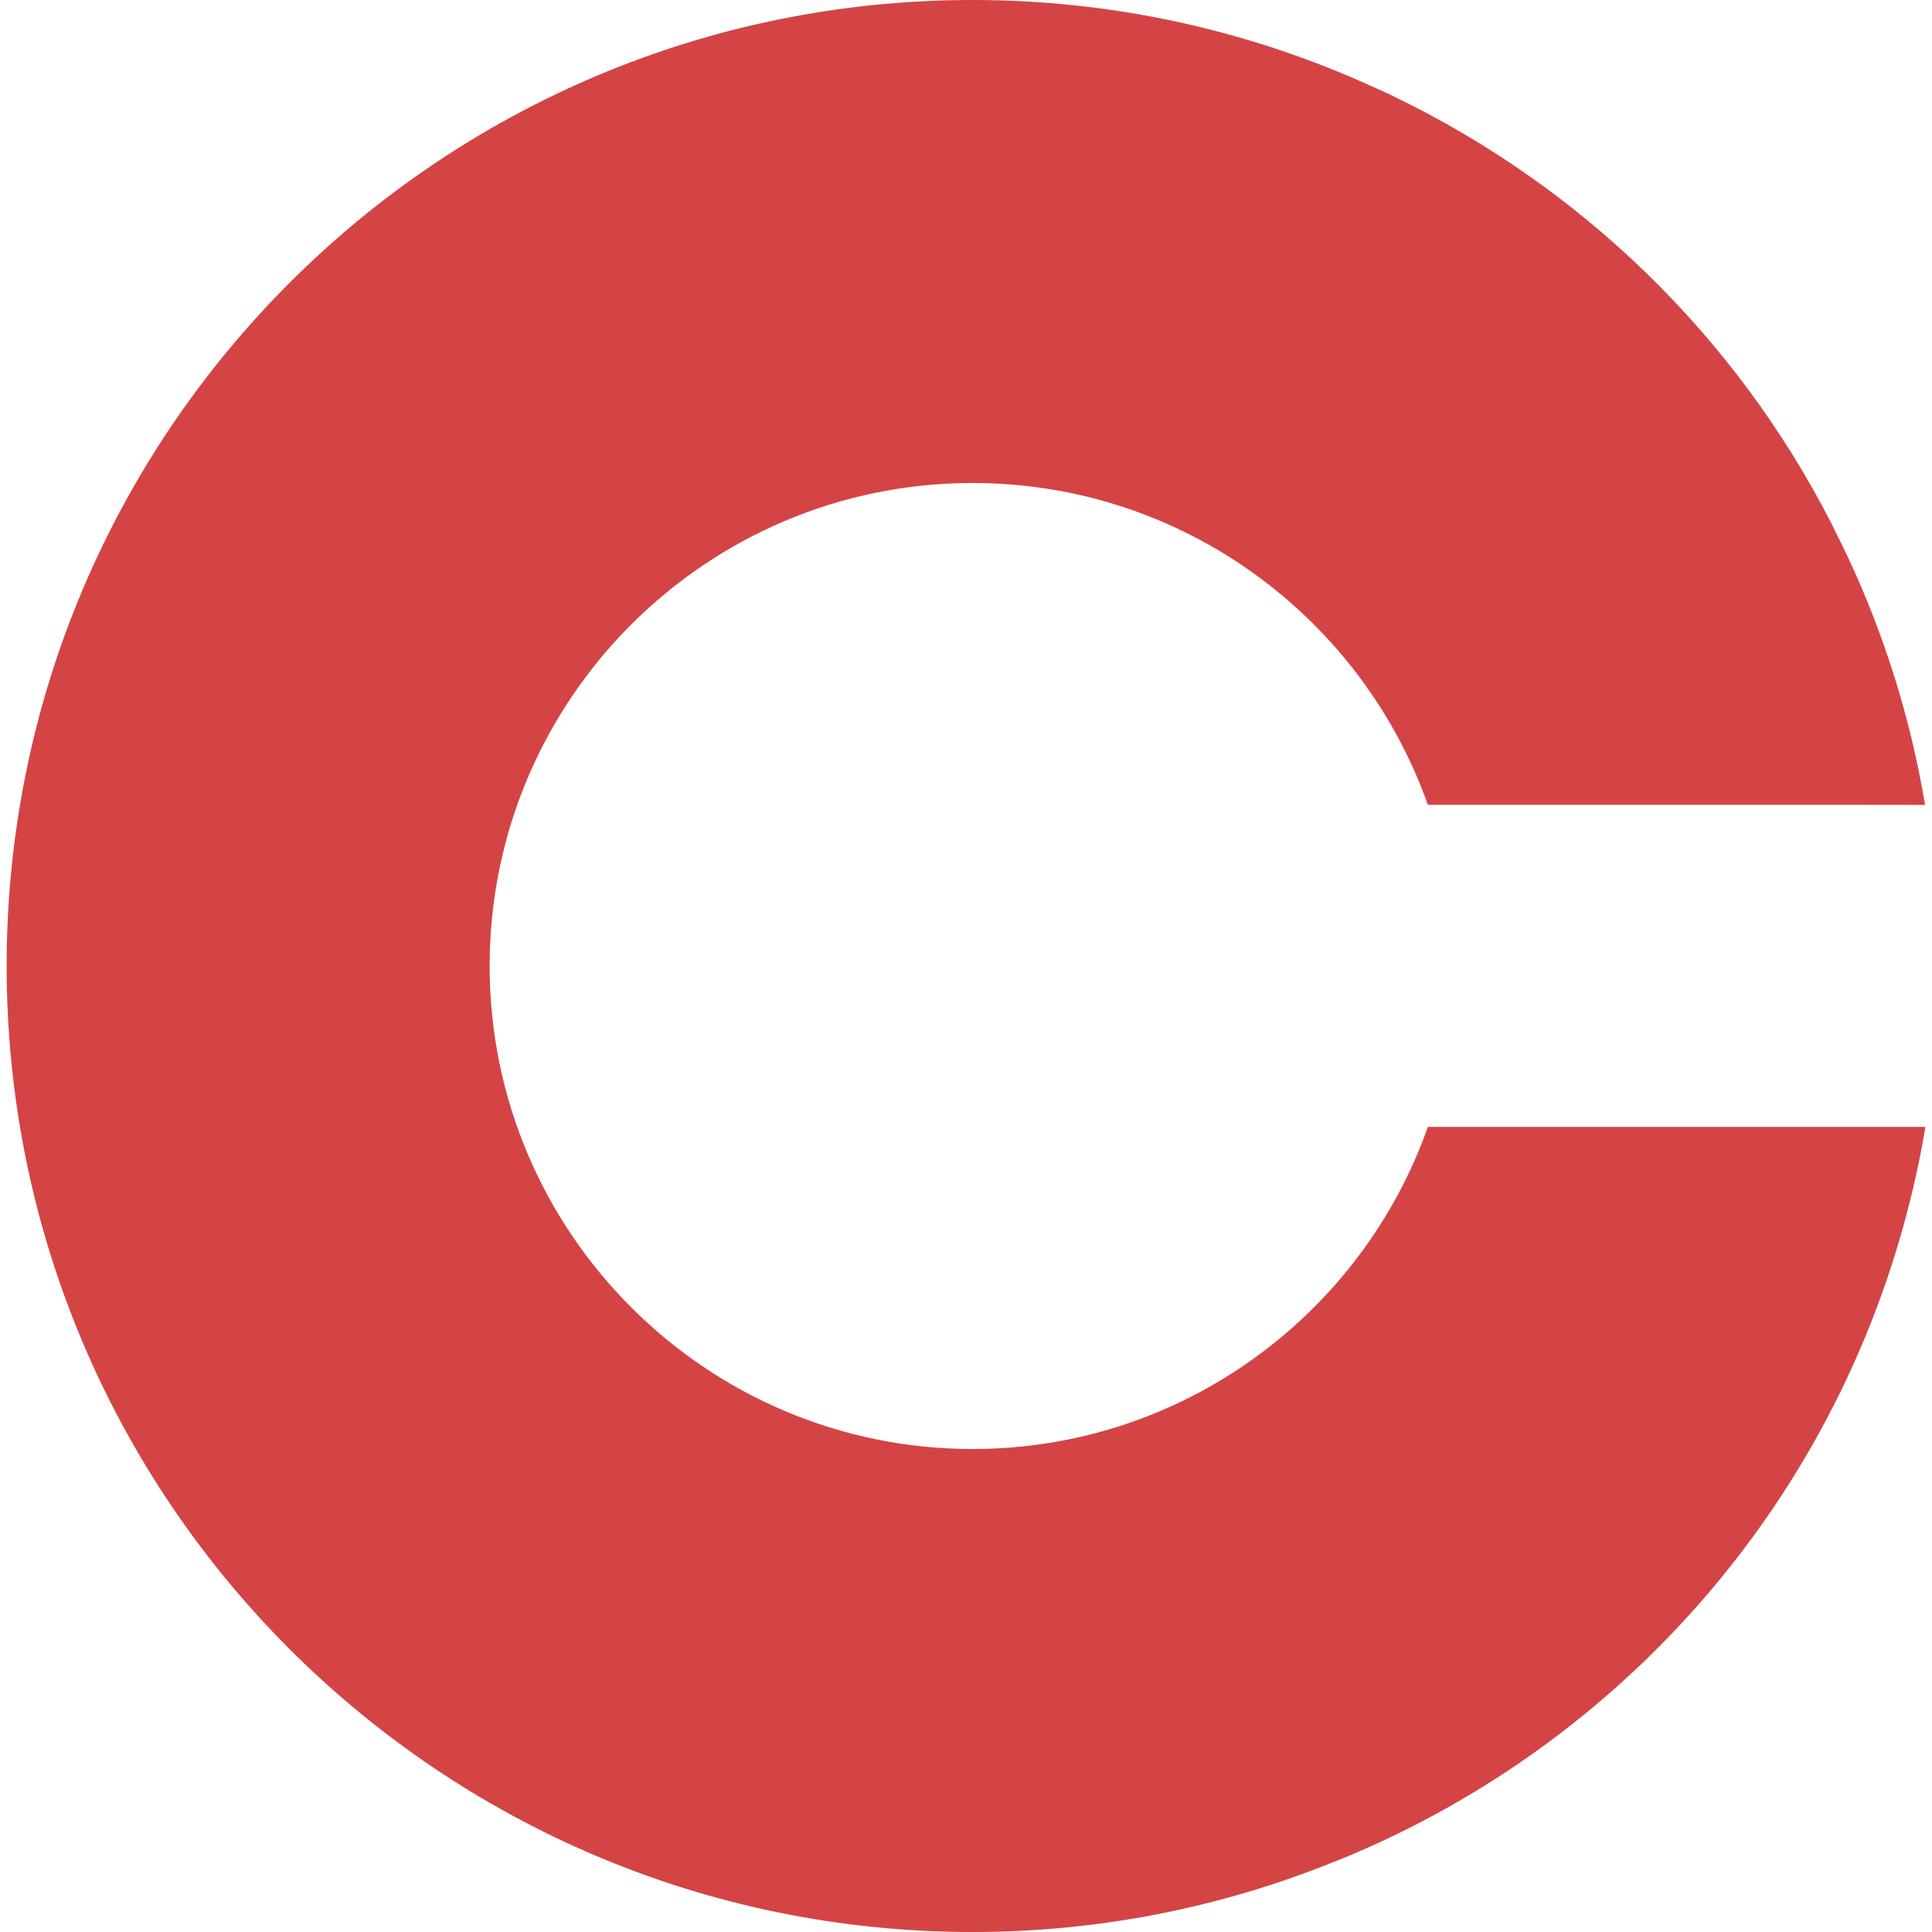
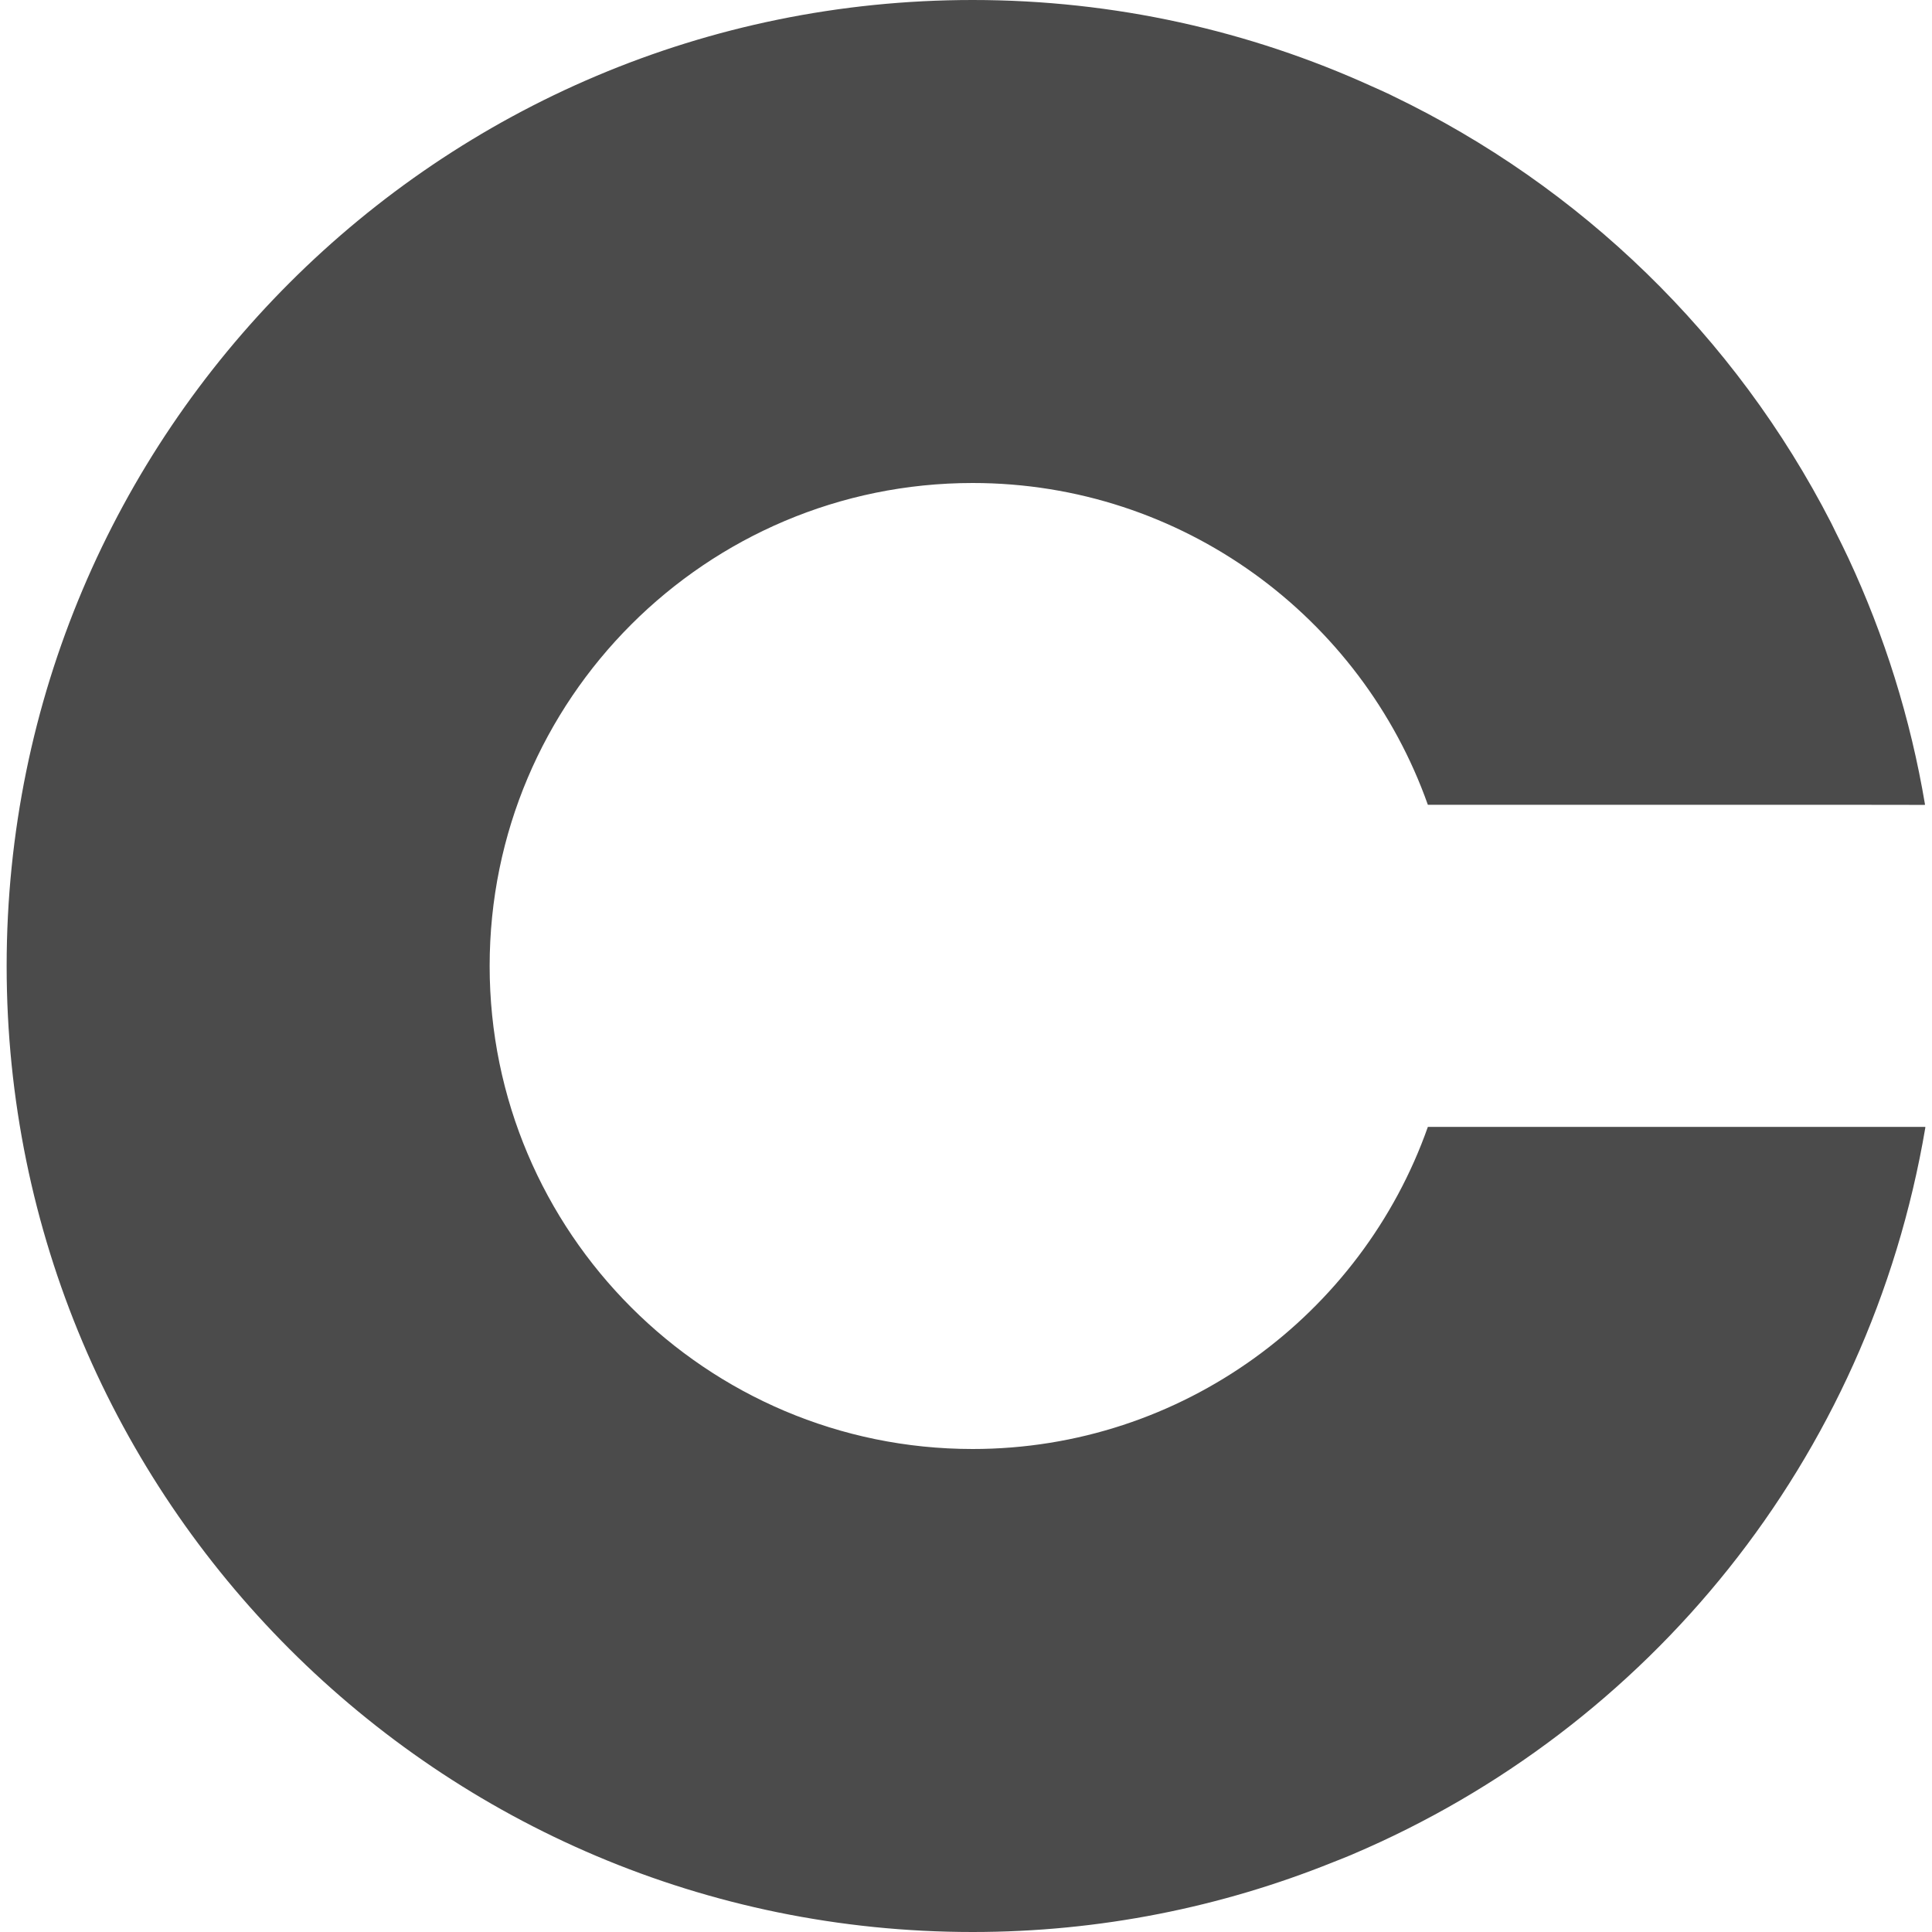
<svg xmlns="http://www.w3.org/2000/svg" version="1.1" id="_x32_" x="0px" y="0px" viewBox="0 0 512 512" style="width: 256px; height: 256px; opacity: 1;" xml:space="preserve">
  <style type="text/css">
- 	.st0{fill:#D44444;}
+ 	.st0{fill:#4B4B4B;}
</style>
  <g>
-     <path class="st0" d="M358.568,491.36c78.103-33.259,136.717-104.274,151.672-192.564h-0.031c0.01-0.053,0.022-0.104,0.029-0.156   h-131.84C360.878,348.32,313.358,384,257.761,384c-70.64,0-128-57.44-128-128c0-70.641,57.36-128,128-128   c55.598,0,103.039,35.6,120.637,85.279h113.01l18.596,0.026c-0.002-0.008-0.004-0.018-0.004-0.026h0.16   c-3.855-22.98-10.781-44.91-20.32-65.373c-1.064-2.299-2.203-4.549-3.332-6.808c-0.422-0.84-0.808-1.698-1.24-2.532   c-25.444-49.588-66.369-89.162-116.07-113.088c-0.31-0.15-0.611-0.312-0.924-0.462c-1.619-0.772-3.268-1.486-4.906-2.224   C331.163,8.186,295.425,0,257.761,0c-141.441,0-256,114.56-256,256c0,141.359,114.559,256,256,256   c33.725,0,65.906-6.587,95.402-18.453c1.68-0.67,3.369-1.314,5.031-2.02C358.32,491.474,358.44,491.414,358.568,491.36z" style="fill: #D44444;" />
+     <path class="st0" d="M358.568,491.36c78.103-33.259,136.717-104.274,151.672-192.564h-0.031c0.01-0.053,0.022-0.104,0.029-0.156   h-131.84C360.878,348.32,313.358,384,257.761,384c-70.64,0-128-57.44-128-128c0-70.641,57.36-128,128-128   c55.598,0,103.039,35.6,120.637,85.279h113.01l18.596,0.026c-0.002-0.008-0.004-0.018-0.004-0.026h0.16   c-3.855-22.98-10.781-44.91-20.32-65.373c-1.064-2.299-2.203-4.549-3.332-6.808c-0.422-0.84-0.808-1.698-1.24-2.532   c-25.444-49.588-66.369-89.162-116.07-113.088c-0.31-0.15-0.611-0.312-0.924-0.462c-1.619-0.772-3.268-1.486-4.906-2.224   C331.163,8.186,295.425,0,257.761,0c-141.441,0-256,114.56-256,256c0,141.359,114.559,256,256,256   c33.725,0,65.906-6.587,95.402-18.453c1.68-0.67,3.369-1.314,5.031-2.02C358.32,491.474,358.44,491.414,358.568,491.36z" style="fill: #4B4B4B;" />
  </g>
</svg>
